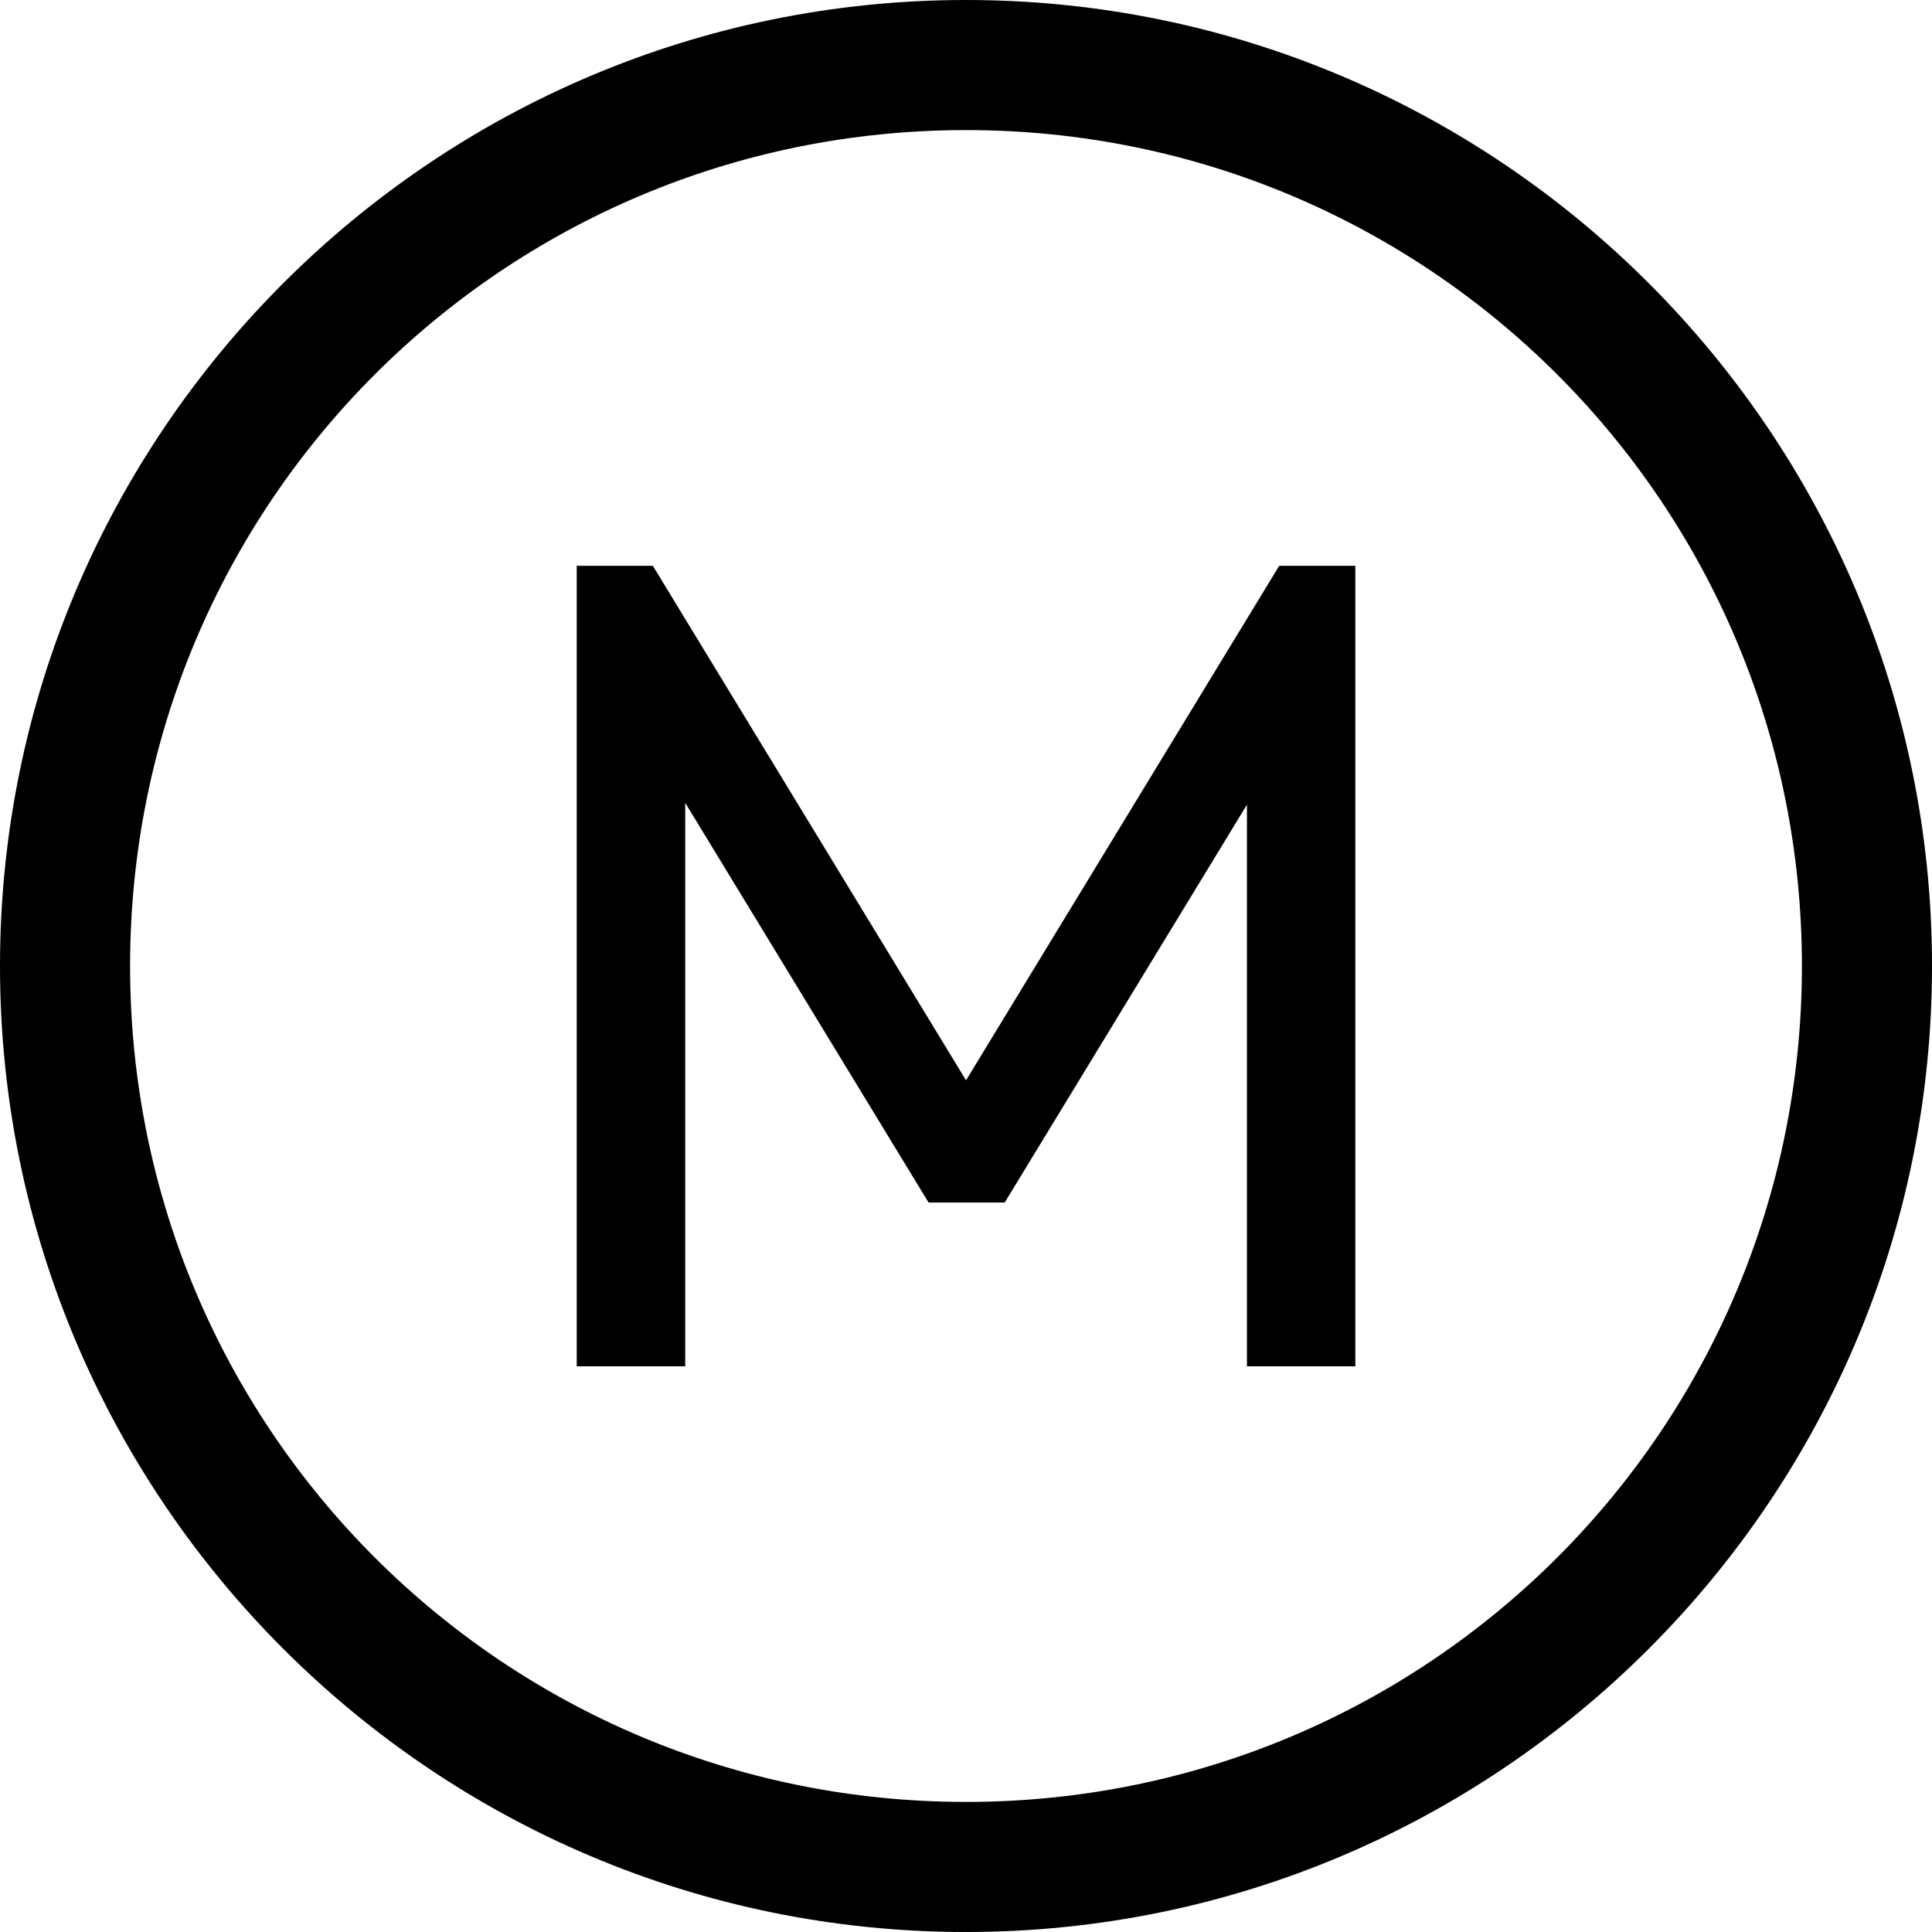
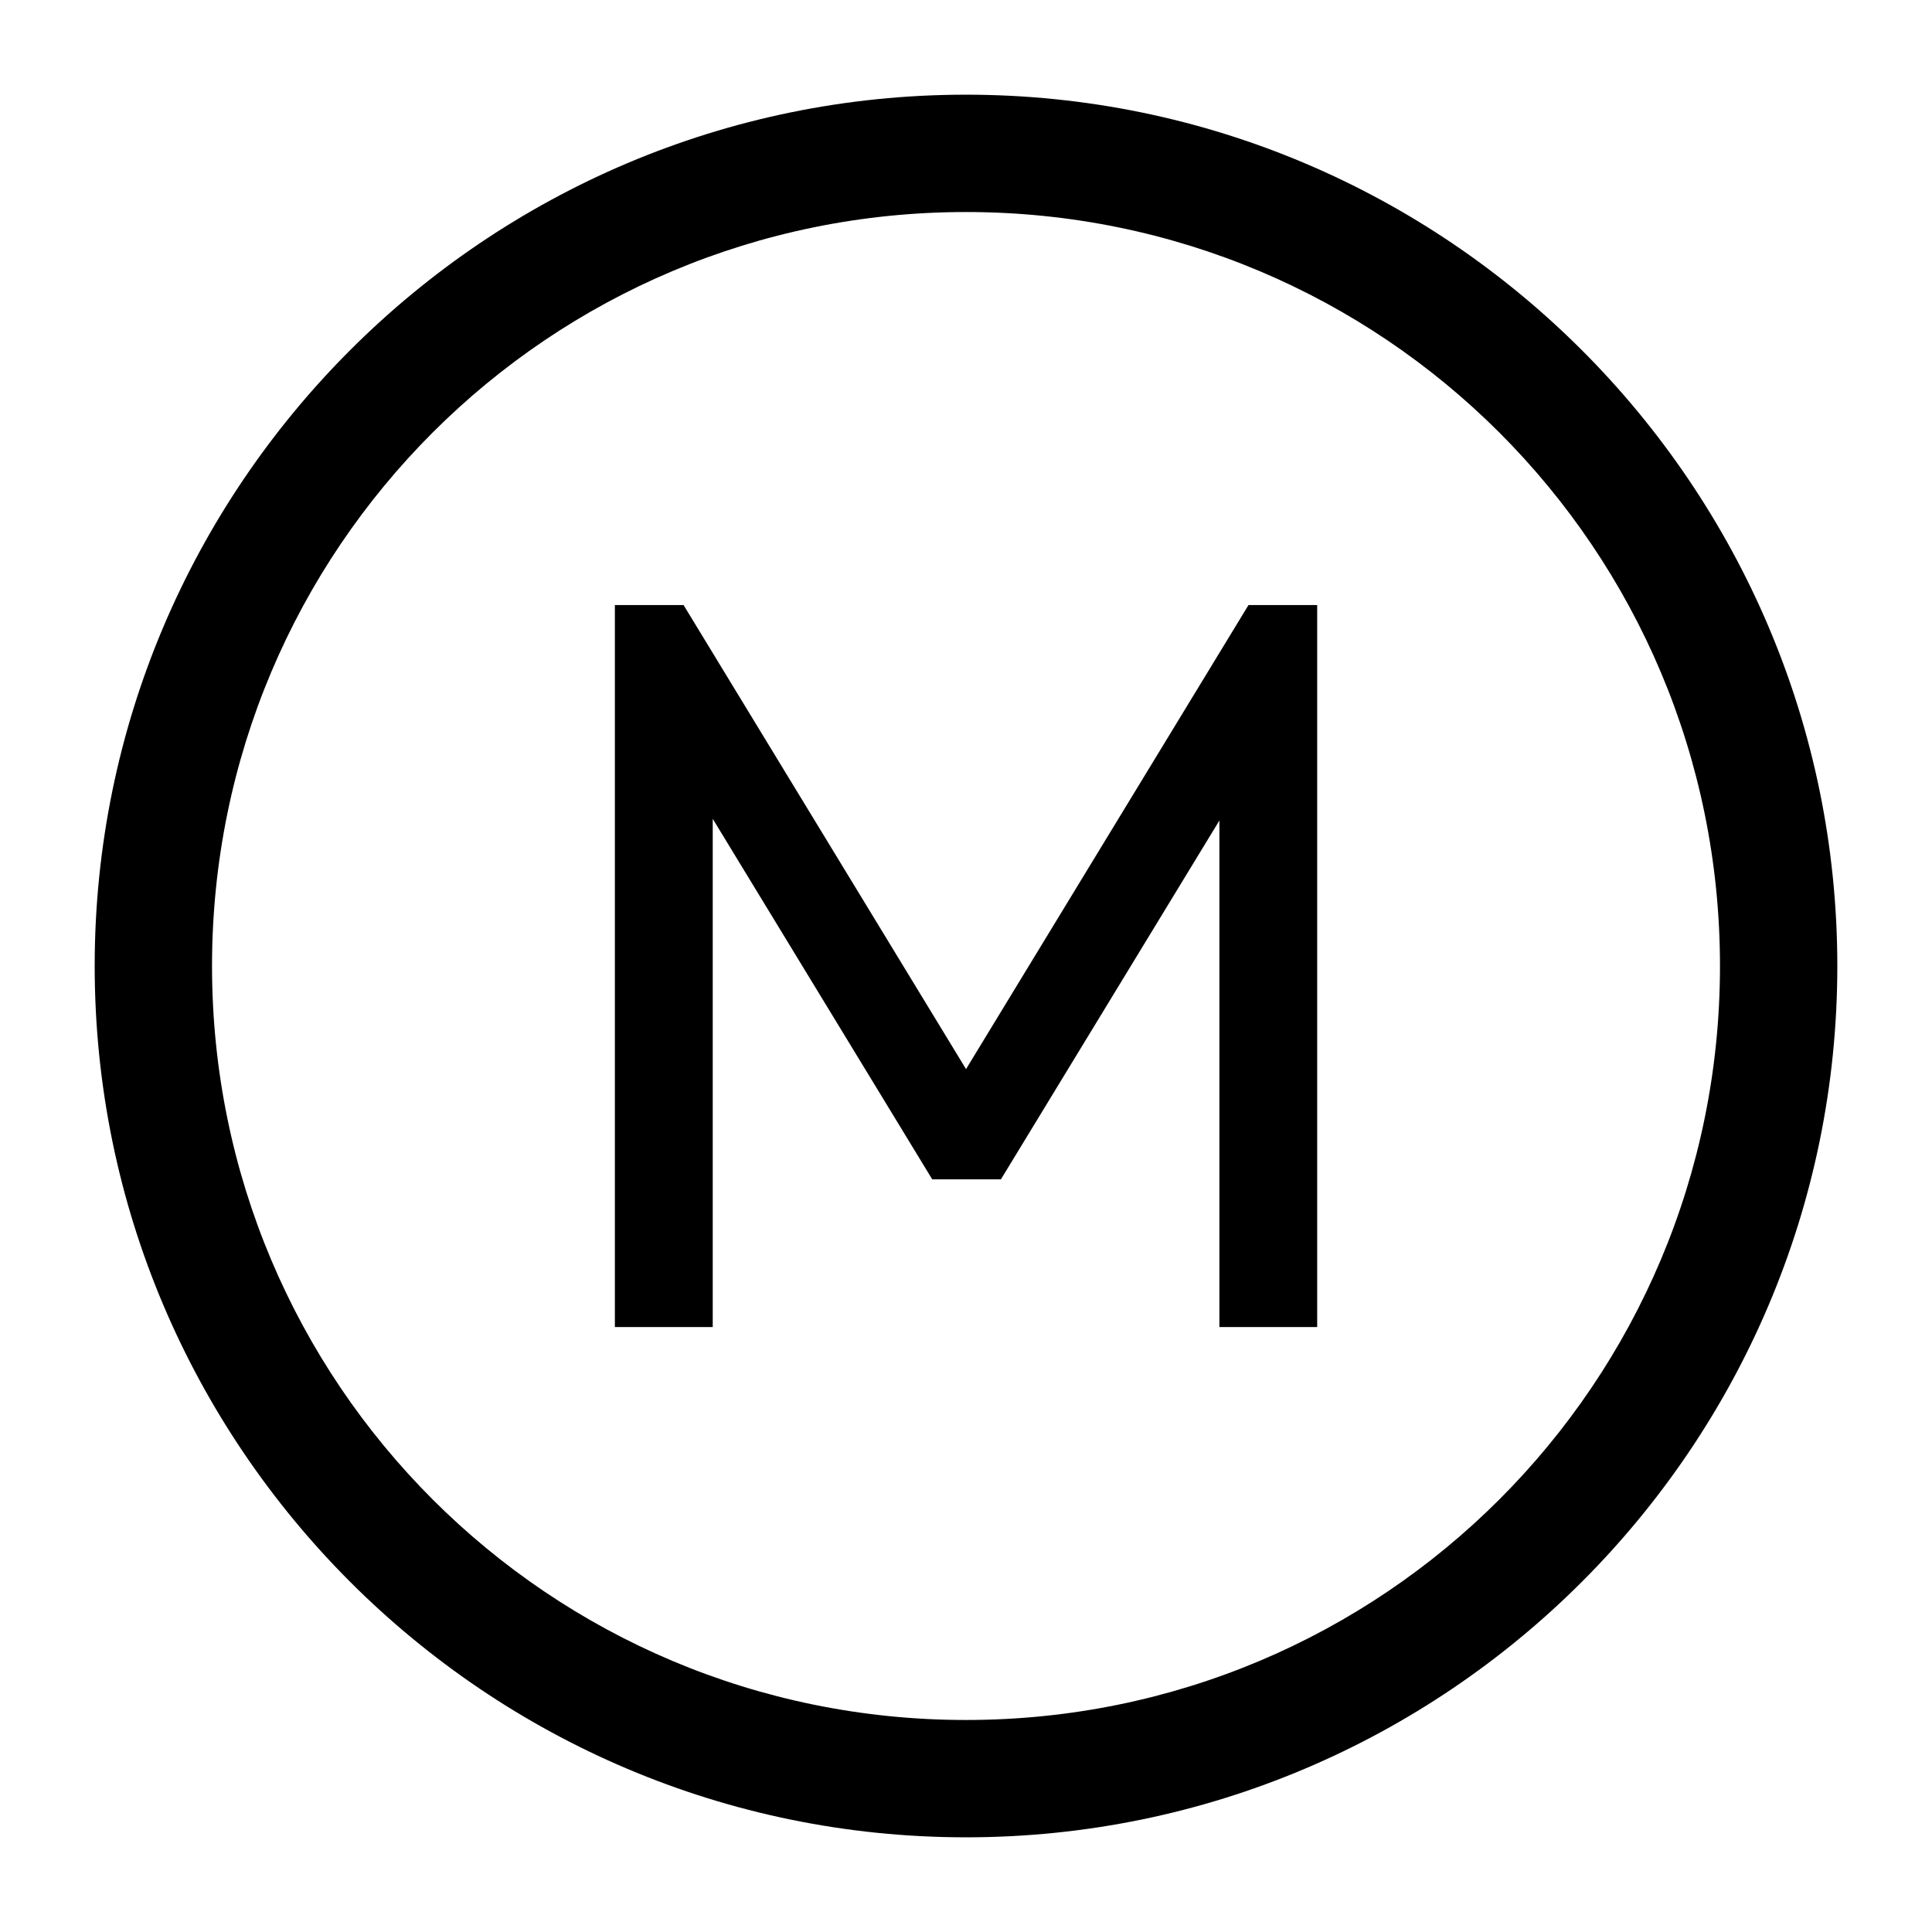
<svg xmlns="http://www.w3.org/2000/svg" id="Layer_1" data-name="Layer 1" viewBox="0 0 356.441 356.441" version="1.1" width="356.441" height="356.441">
  <defs id="defs4">
    <rect x="154.403" y="187.754" width="113.023" height="139.58" id="rect294" />
    <style id="style2">.cls-1{fill:none;stroke:#000;stroke-miterlimit:10;stroke-width:24px;}</style>
  </defs>
-   <path style="color:#000000;fill:#000000;stroke-miterlimit:10;-inkscape-stroke:none" d="M 178.221,0 C 79.935,0 0,79.935 0,178.221 c 0,98.286 79.935,178.221 178.221,178.221 98.286,0 178.221,-79.935 178.221,-178.221 C 356.441,79.935 276.507,0 178.221,0 Z m 0,24 c 85.315,0 154.221,68.905 154.221,154.221 0,85.315 -68.905,154.221 -154.221,154.221 -85.315,0 -154.221,-68.905 -154.221,-154.221 0,-85.315 68.905,-154.221 154.221,-154.221 z" id="circle6" />
-   <g aria-label="M" transform="matrix(15.96107,0,0,15.96107,-2375.481,-2940.187)" id="text292" style="font-weight:bold;font-size:13.333px;font-family:'DM Sans';-inkscape-font-specification:'DM Sans Bold';text-align:center;text-anchor:middle;white-space:pre;shape-inside:url(#rect294);stroke-linecap:square;stroke-miterlimit:0.3">
+   <path style="color:#000000;fill:#000000;stroke-width:0.902;stroke-miterlimit:10;-inkscape-stroke:none" d="m 178.221,17.469 c -88.652,0 -160.752,72.1 -160.752,160.752 0,88.652 72.1,160.752 160.752,160.752 88.652,0 160.752,-72.1 160.752,-160.752 0,-88.652 -72.1,-160.752 -160.752,-160.752 z m 0,21.648 c 76.953,0 139.104,62.151 139.104,139.104 0,76.953 -62.151,139.104 -139.104,139.104 -76.953,0 -139.104,-62.151 -139.104,-139.104 0,-76.953 62.151,-139.104 139.104,-139.104 z" id="circle6" />
+   <g aria-label="M" transform="matrix(14.39661,0,0,14.39661,-2125.174,-2634.53)" id="text292" style="font-weight:bold;font-size:13.333px;font-family:'DM Sans';-inkscape-font-specification:'DM Sans Bold';text-align:center;text-anchor:middle;white-space:pre;shape-inside:url(#rect294);stroke-linecap:square;stroke-miterlimit:0.3">
    <path d="m 155.496,200.003 v -9.253 h 0.88 l 3.92,6.44 h -0.6 l 3.92,-6.44 h 0.88 v 9.253 h -1.253 v -7.053 l 0.293,0.08 -3.093,5.08 h -0.88 l -3.093,-5.08 0.28,-0.08 v 7.053 z" style="font-weight:normal;font-family:Outfit;-inkscape-font-specification:Outfit;text-align:start;text-anchor:start" id="path439" />
  </g>
</svg>
